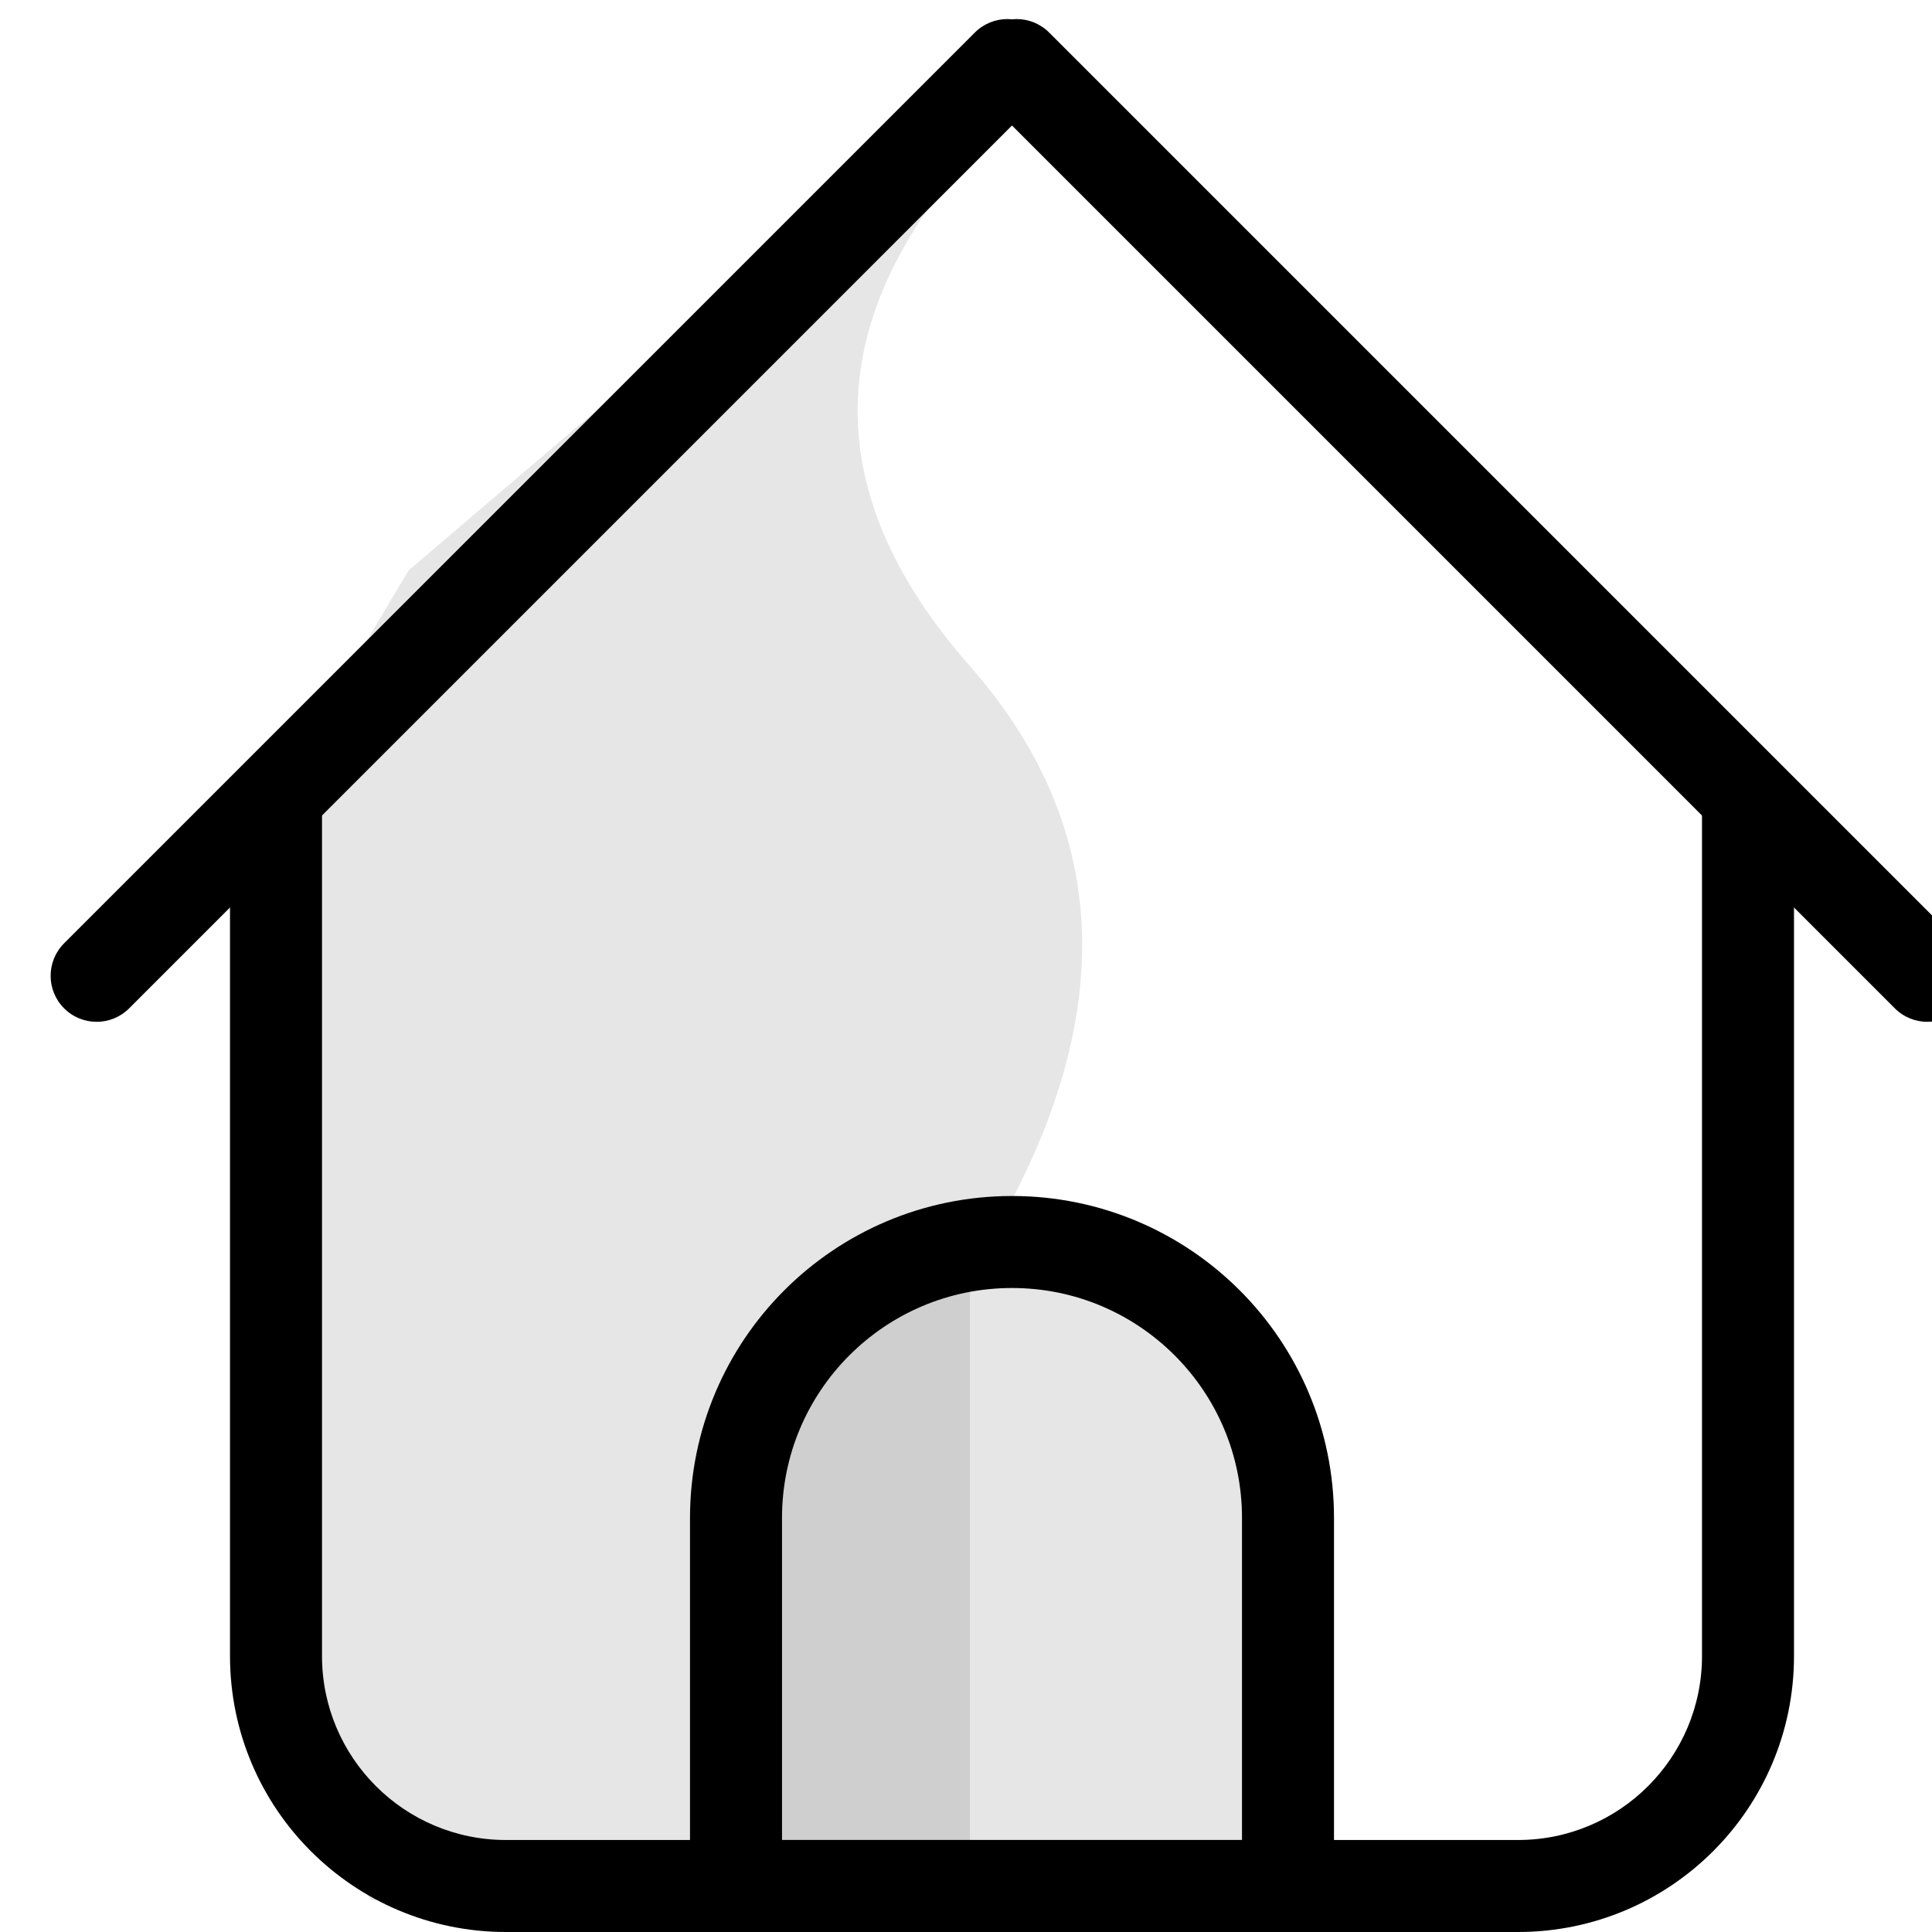
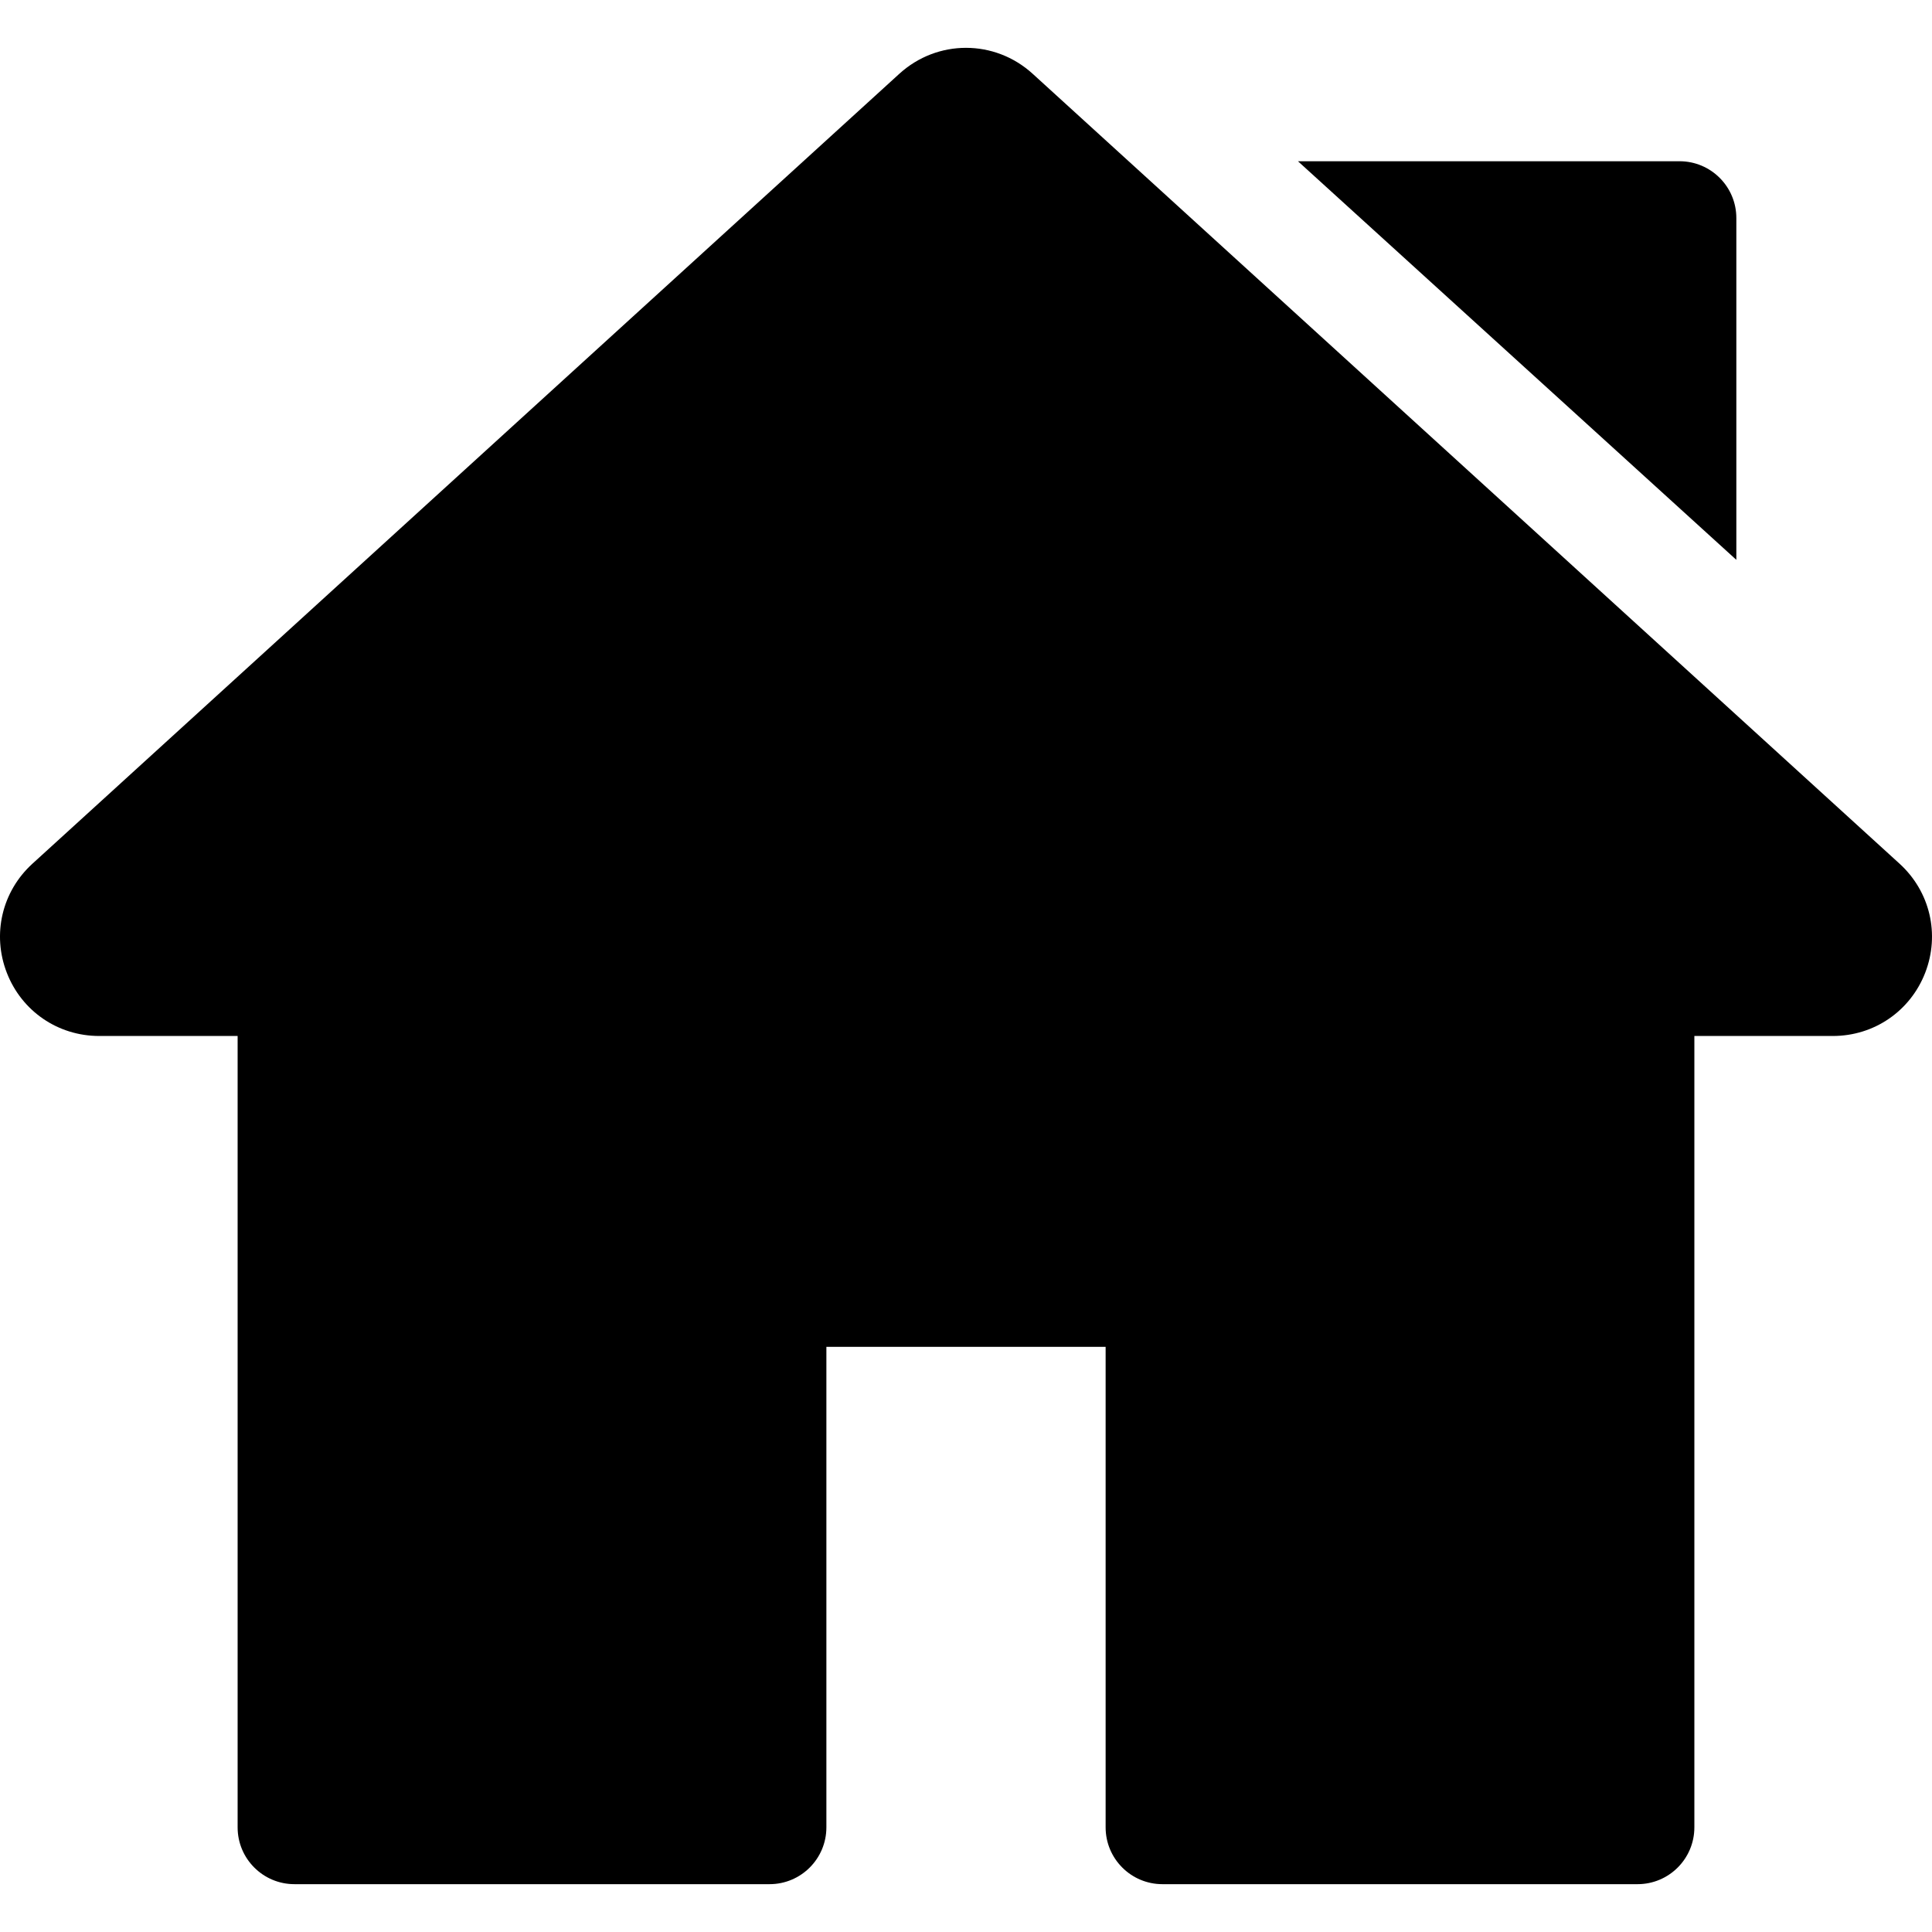
- <svg viewBox="0 0 42 42" class="inline-block mb-1">
-   <g stroke="none" stroke-width="1" fill="none" fill-rule="evenodd">
-     <path d="M21.085,3.387 C17.831,7.085 17.831,10.783 21.085,14.481 C24.339,18.179 24.339,22.57 21.085,27.655 L21.085,42 L8.068,41.307 L6,38.533 L6,26.268 L6,17.254 L8.881,12.401 L21.085,2 L21.085,3.387 Z" fill="currentColor" fill-opacity="0.1" />
-     <path d="M11,8 L33,8 L11,8 Z M39,17 L39,36 C39,39.314 36.314,42 33,42 L11,42 C7.686,42 5,39.314 5,36 L5,17 L7,17 L7,36 C7,38.209 8.791,40 11,40 L33,40 C35.209,40 37,38.209 37,36 L37,17 L39,17 Z" fill="currentColor" />
-     <path d="M22,27 C25.314,27 28,29.686 28,33 L28,41 L16,41 L16,33 C16,29.686 18.686,27 22,27 Z" stroke="currentColor" stroke-width="2" fill="currentColor" fill-opacity="0.1" />
-     <rect fill="currentColor" transform="translate(32, 11.31371) scale(-1, 1) rotate(-45) translate(-32, -11.31371) " x="17" y="10.314" width="30" height="2" rx="1" />
-     <rect fill="currentColor" transform="translate(12, 11.31371) rotate(-45) translate(-12, -11.31371) " x="-3" y="10.314" width="30" height="2" rx="1" />
+ <svg xmlns="http://www.w3.org/2000/svg" version="1.1" id="Capa_1" x="0px" y="0px" viewBox="0 0 512.001 512.001" style="enable-background:new 0 0 512.001 512.001;" xml:space="preserve">
+   <g>
+     <g>
+       <path d="M503.402,228.885L273.684,19.567c-10.083-9.189-25.288-9.188-35.367-0.001L8.598,228.886    c-8.077,7.36-10.745,18.7-6.799,28.889c3.947,10.189,13.557,16.772,24.484,16.772h36.69v209.721    c0,8.315,6.742,15.057,15.057,15.057h125.914c8.315,0,15.057-6.741,15.057-15.057V356.932h74.002v127.337    c0,8.315,6.742,15.057,15.057,15.057h125.908c8.315,0,15.057-6.741,15.057-15.057V274.547h36.697    c10.926,0,20.537-6.584,24.484-16.772C514.147,247.585,511.479,236.246,503.402,228.885z" />
+     </g>
  </g>
+   <g>
+     <g>
+       <path d="M445.092,42.73H343.973l116.176,105.636v-90.58C460.149,49.471,453.408,42.73,445.092,42.73z" />
+     </g>
+   </g>
+   <g>
+ </g>
+   <g>
+ </g>
+   <g>
+ </g>
+   <g>
+ </g>
+   <g>
+ </g>
+   <g>
+ </g>
+   <g>
+ </g>
+   <g>
+ </g>
+   <g>
+ </g>
+   <g>
+ </g>
+   <g>
+ </g>
+   <g>
+ </g>
+   <g>
+ </g>
+   <g>
+ </g>
+   <g>
+ </g>
</svg>
